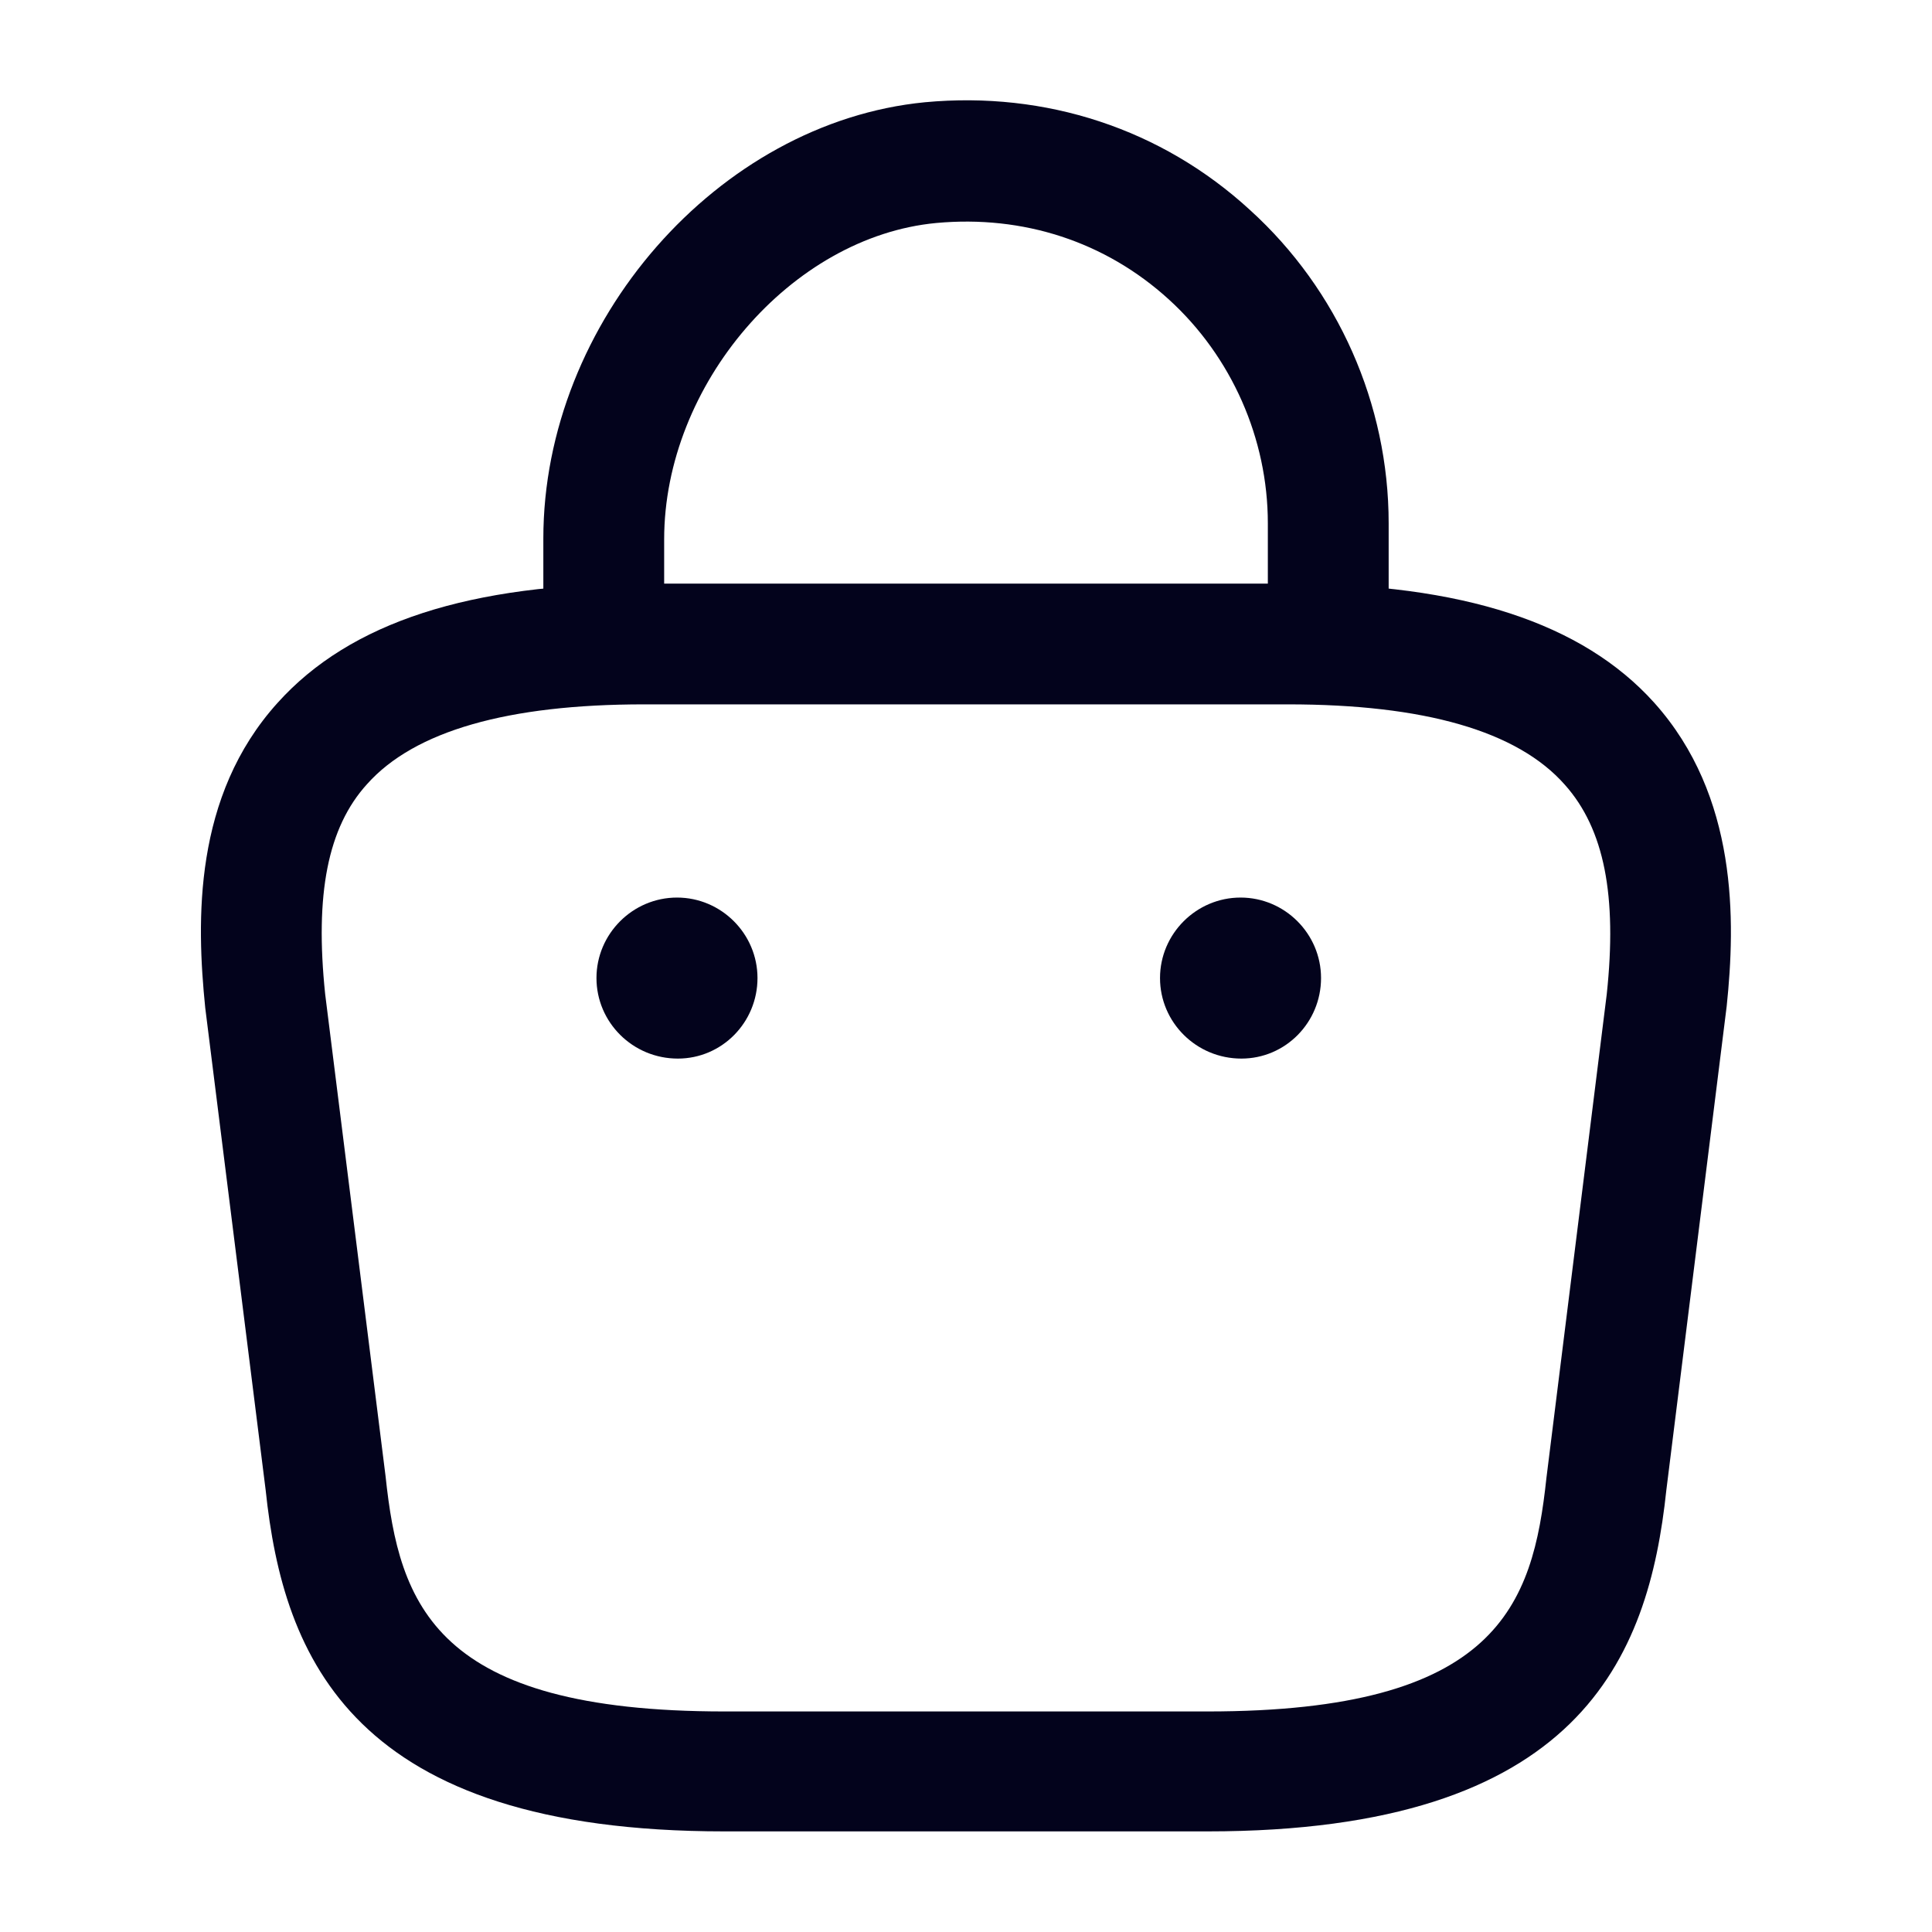
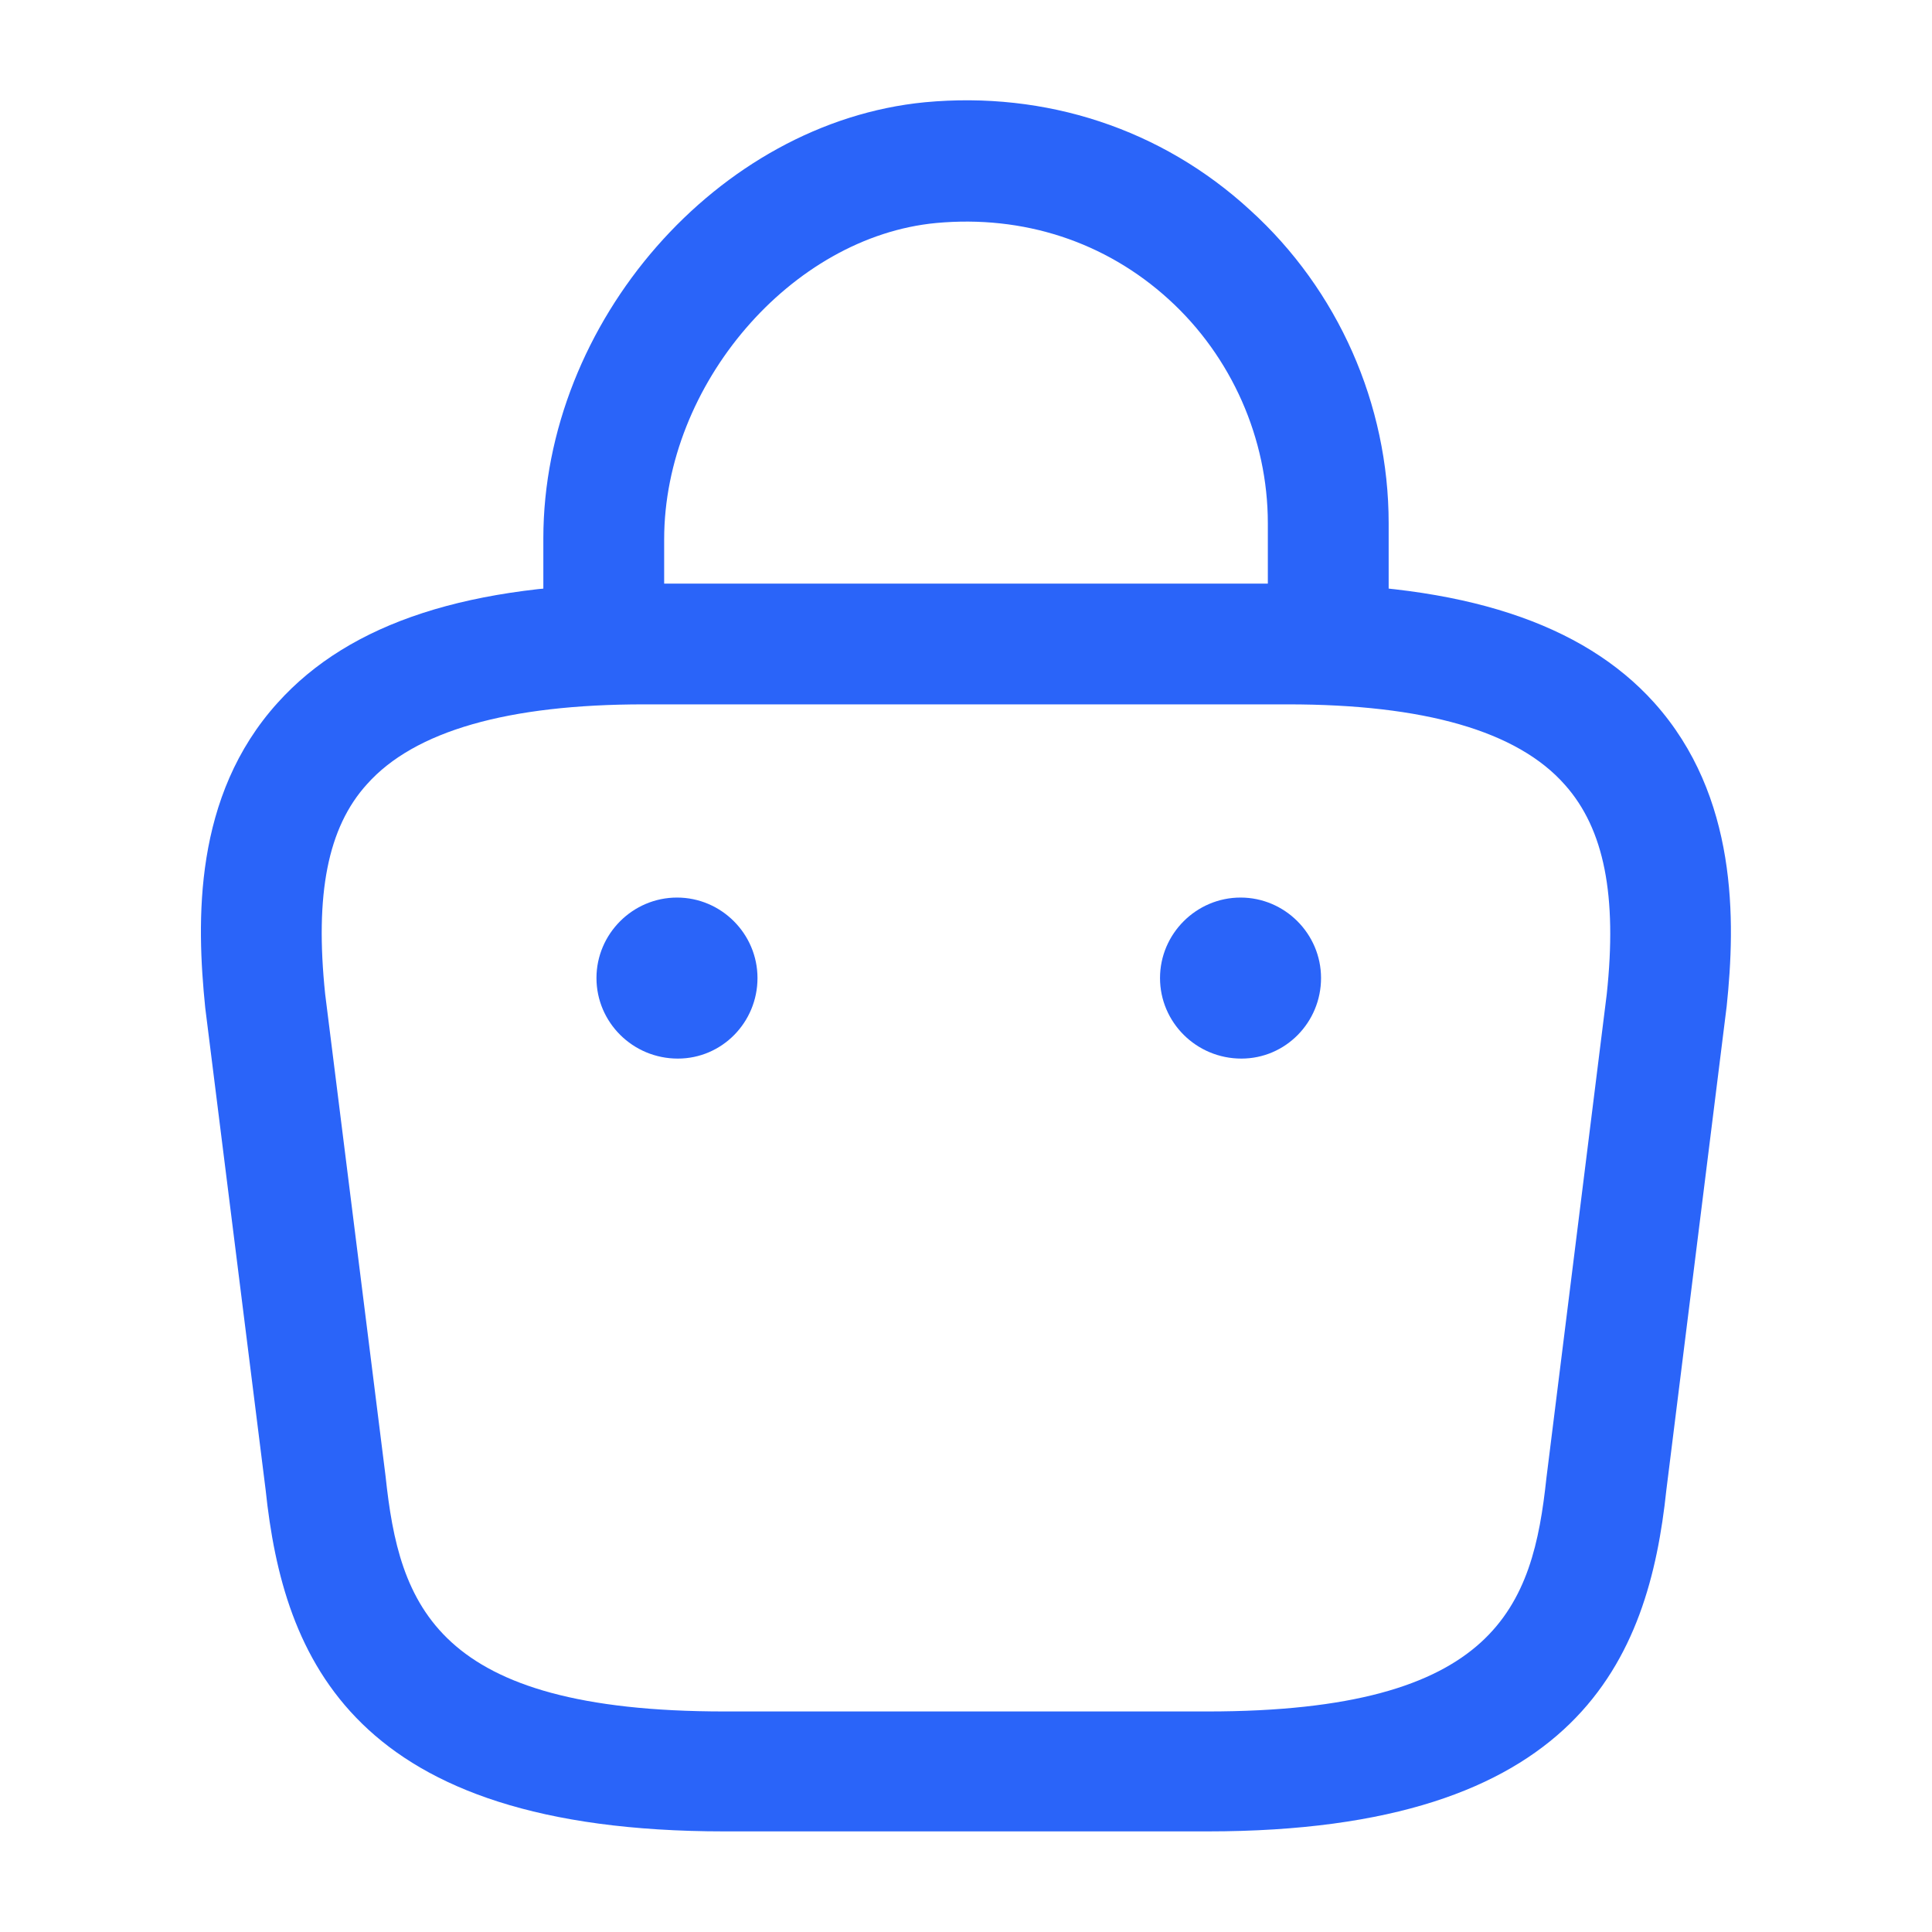
<svg xmlns="http://www.w3.org/2000/svg" width="26" height="26" viewBox="0 0 26 26" fill="none">
-   <path d="M17.875 9.349C17.431 9.349 17.062 8.981 17.062 8.537V7.042C17.062 5.904 16.575 4.799 15.73 4.03C14.874 3.25 13.769 2.893 12.599 3.001C10.649 3.185 8.938 5.178 8.938 7.258V8.309C8.938 8.753 8.569 9.122 8.125 9.122C7.681 9.122 7.312 8.753 7.312 8.309V7.247C7.312 4.333 9.663 1.647 12.447 1.376C14.072 1.224 15.633 1.733 16.824 2.828C18.005 3.9 18.688 5.438 18.688 7.042V8.537C18.688 8.981 18.319 9.349 17.875 9.349Z" fill="#03031C" />
-   <path d="M16.25 24.646H9.75C4.745 24.646 3.813 22.317 3.575 20.052L2.762 13.563C2.643 12.393 2.6 10.714 3.737 9.457C4.712 8.374 6.326 7.854 8.666 7.854H17.333C19.684 7.854 21.298 8.385 22.262 9.457C23.389 10.714 23.357 12.393 23.237 13.541L22.425 20.052C22.186 22.317 21.255 24.646 16.25 24.646ZM8.666 9.479C6.836 9.479 5.579 9.836 4.94 10.552C4.409 11.136 4.236 12.036 4.376 13.379L5.189 19.868C5.373 21.602 5.85 23.032 9.75 23.032H16.25C20.15 23.032 20.627 21.612 20.811 19.89L21.623 13.379C21.764 12.057 21.591 11.158 21.06 10.562C20.421 9.836 19.164 9.479 17.333 9.479H8.666Z" fill="#03031C" />
-   <path d="M16.706 14.246C16.099 14.246 15.611 13.758 15.611 13.162C15.611 12.567 16.099 12.079 16.695 12.079C17.291 12.079 17.778 12.567 17.778 13.162C17.778 13.758 17.301 14.246 16.706 14.246Z" fill="#03031C" />
-   <path d="M9.122 14.246C8.515 14.246 8.027 13.758 8.027 13.162C8.027 12.567 8.515 12.079 9.111 12.079C9.707 12.079 10.194 12.567 10.194 13.162C10.194 13.758 9.717 14.246 9.122 14.246Z" fill="#03031C" />
+   <path d="M17.875 9.349C17.431 9.349 17.062 8.981 17.062 8.537V7.042C17.062 5.904 16.575 4.799 15.73 4.03C14.874 3.25 13.769 2.893 12.599 3.001C10.649 3.185 8.938 5.178 8.938 7.258V8.309C8.938 8.753 8.569 9.122 8.125 9.122C7.681 9.122 7.312 8.753 7.312 8.309V7.247C7.312 4.333 9.663 1.647 12.447 1.376C14.072 1.224 15.633 1.733 16.824 2.828C18.005 3.9 18.688 5.438 18.688 7.042V8.537C18.688 8.981 18.319 9.349 17.875 9.349Z" fill="#2A64F9" />
+   <path d="M16.25 24.646H9.75C4.745 24.646 3.813 22.317 3.575 20.052L2.762 13.563C2.643 12.393 2.6 10.714 3.737 9.457C4.712 8.374 6.326 7.854 8.666 7.854H17.333C19.684 7.854 21.298 8.385 22.262 9.457C23.389 10.714 23.357 12.393 23.237 13.541L22.425 20.052C22.186 22.317 21.255 24.646 16.25 24.646ZM8.666 9.479C6.836 9.479 5.579 9.836 4.94 10.552C4.409 11.136 4.236 12.036 4.376 13.379L5.189 19.868C5.373 21.602 5.85 23.032 9.75 23.032H16.25C20.15 23.032 20.627 21.612 20.811 19.89L21.623 13.379C21.764 12.057 21.591 11.158 21.06 10.562C20.421 9.836 19.164 9.479 17.333 9.479H8.666Z" fill="#2A64F9" />
+   <path d="M16.706 14.246C16.099 14.246 15.611 13.758 15.611 13.162C15.611 12.567 16.099 12.079 16.695 12.079C17.291 12.079 17.778 12.567 17.778 13.162C17.778 13.758 17.301 14.246 16.706 14.246Z" fill="#2A64F9" />
+   <path d="M9.122 14.246C8.515 14.246 8.027 13.758 8.027 13.162C8.027 12.567 8.515 12.079 9.111 12.079C9.707 12.079 10.194 12.567 10.194 13.162C10.194 13.758 9.717 14.246 9.122 14.246Z" fill="#2A64F9" />
</svg>
